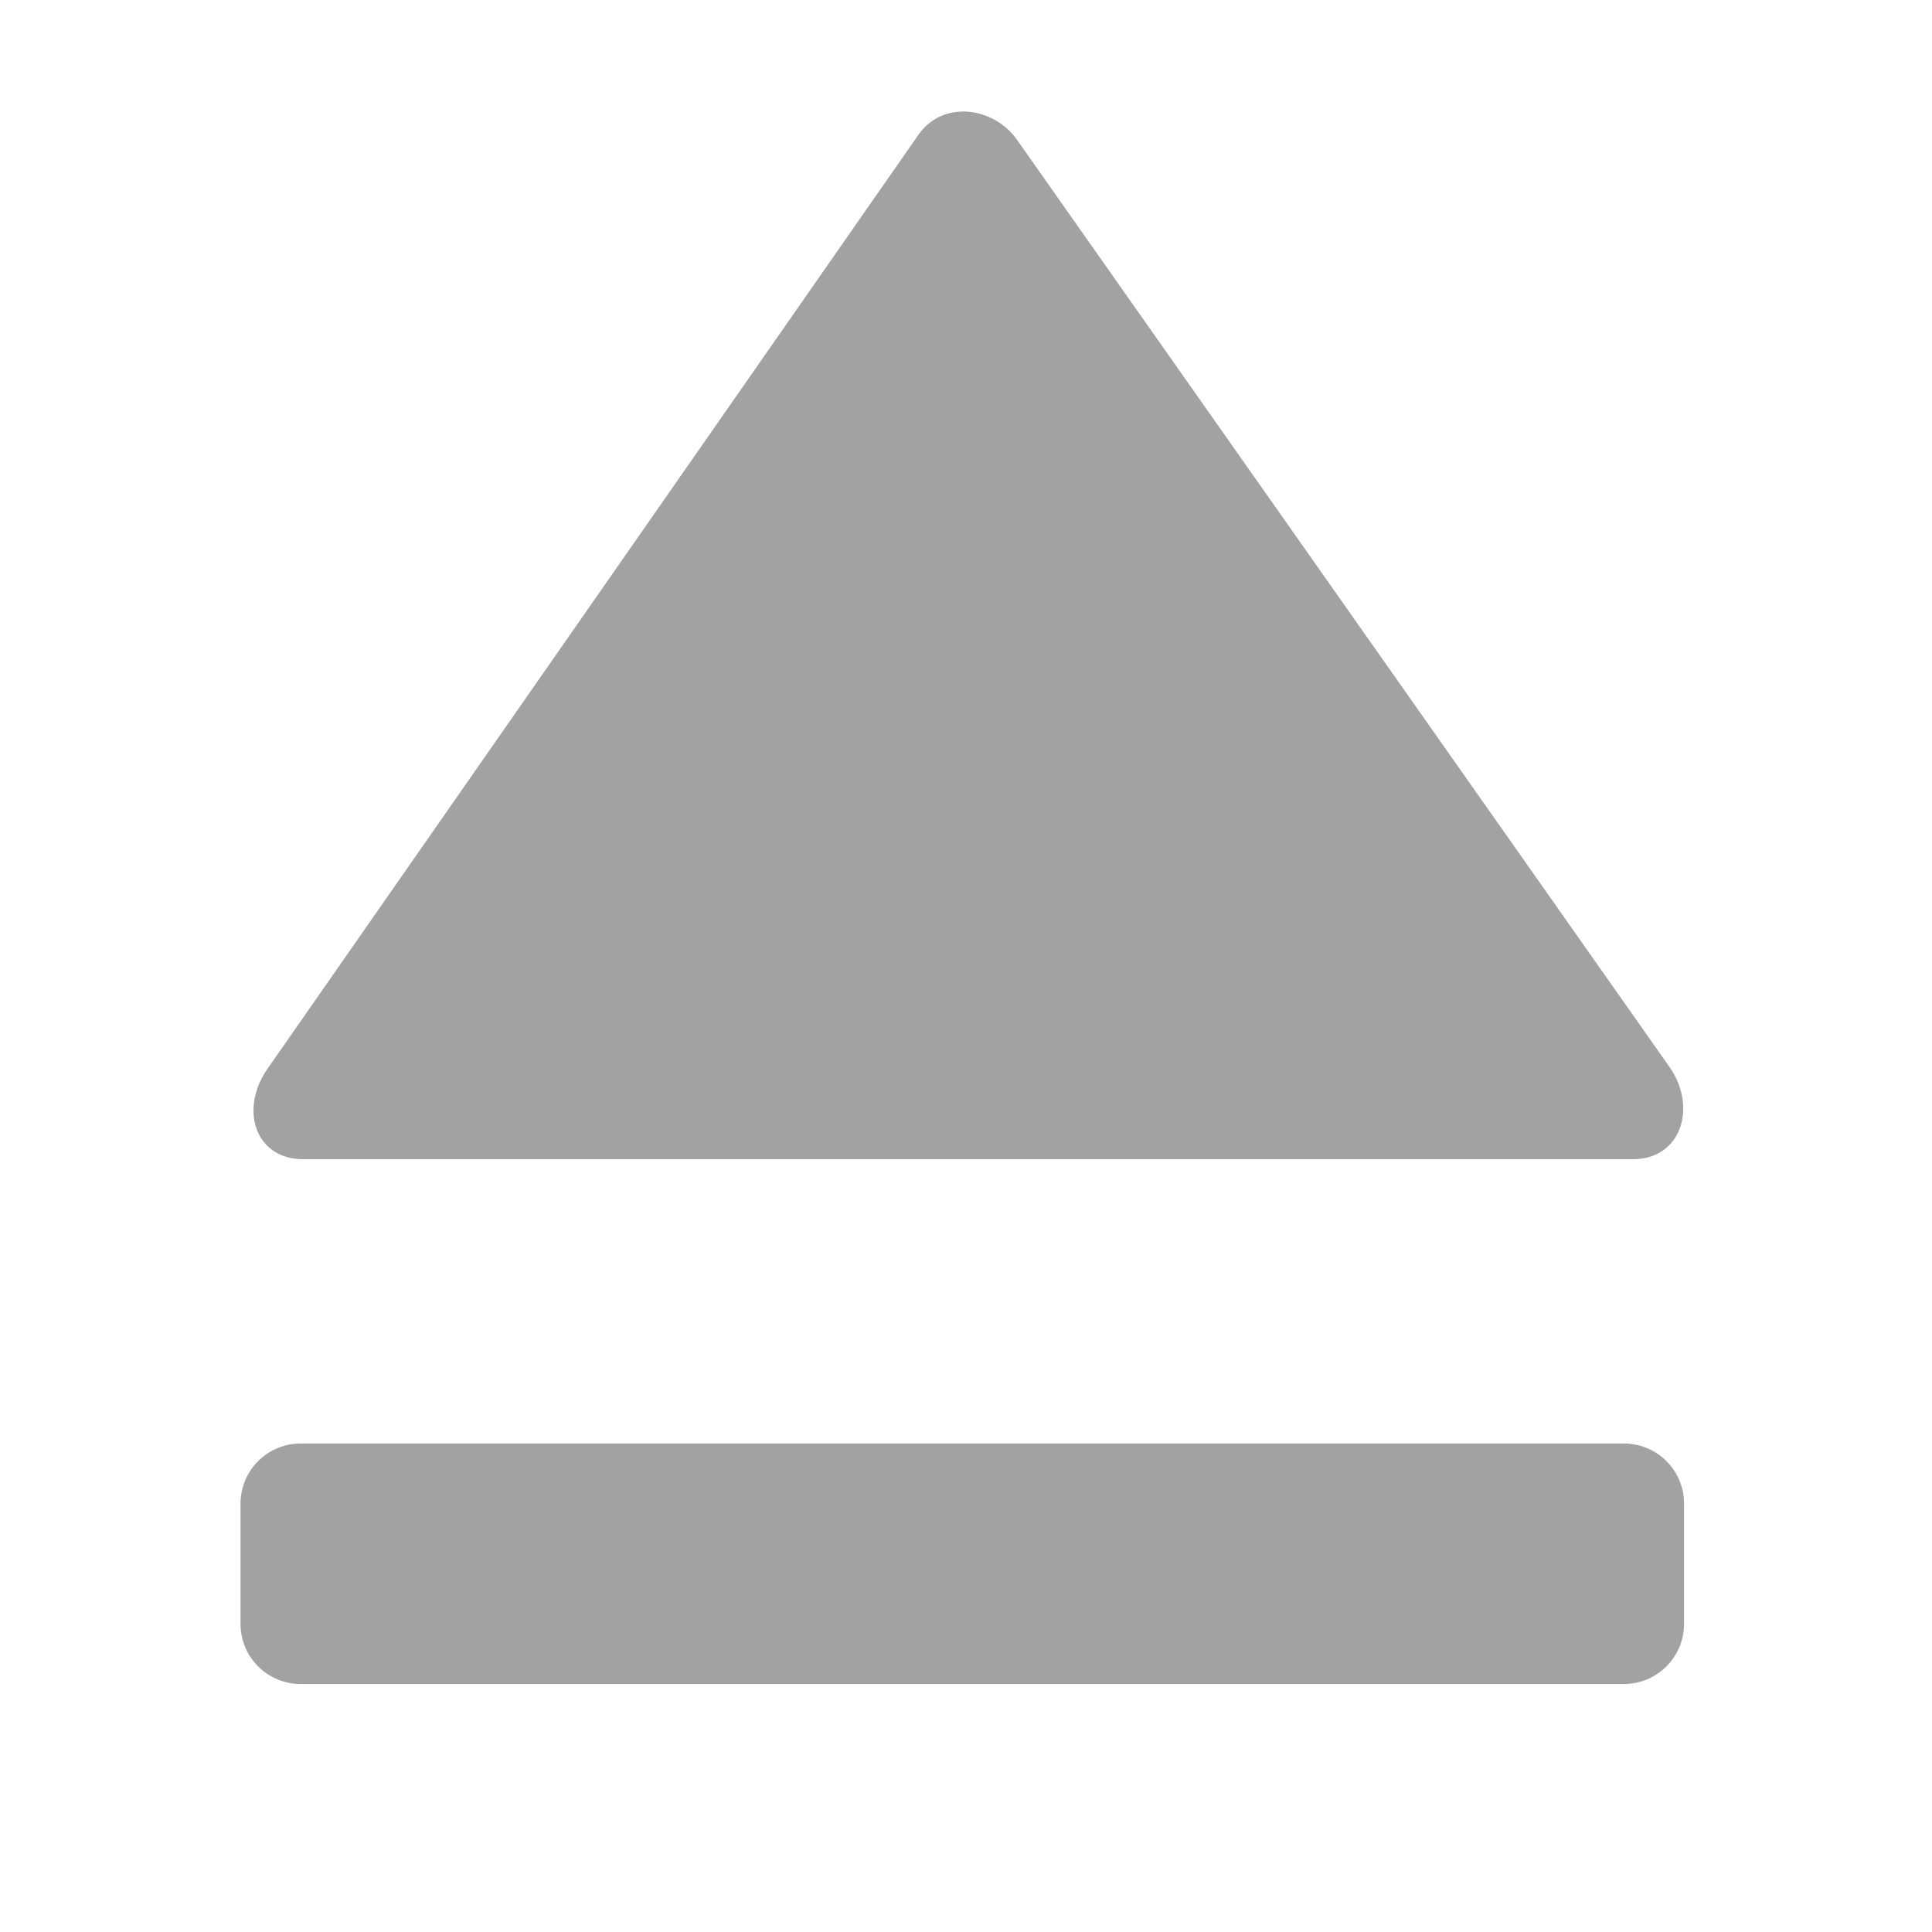
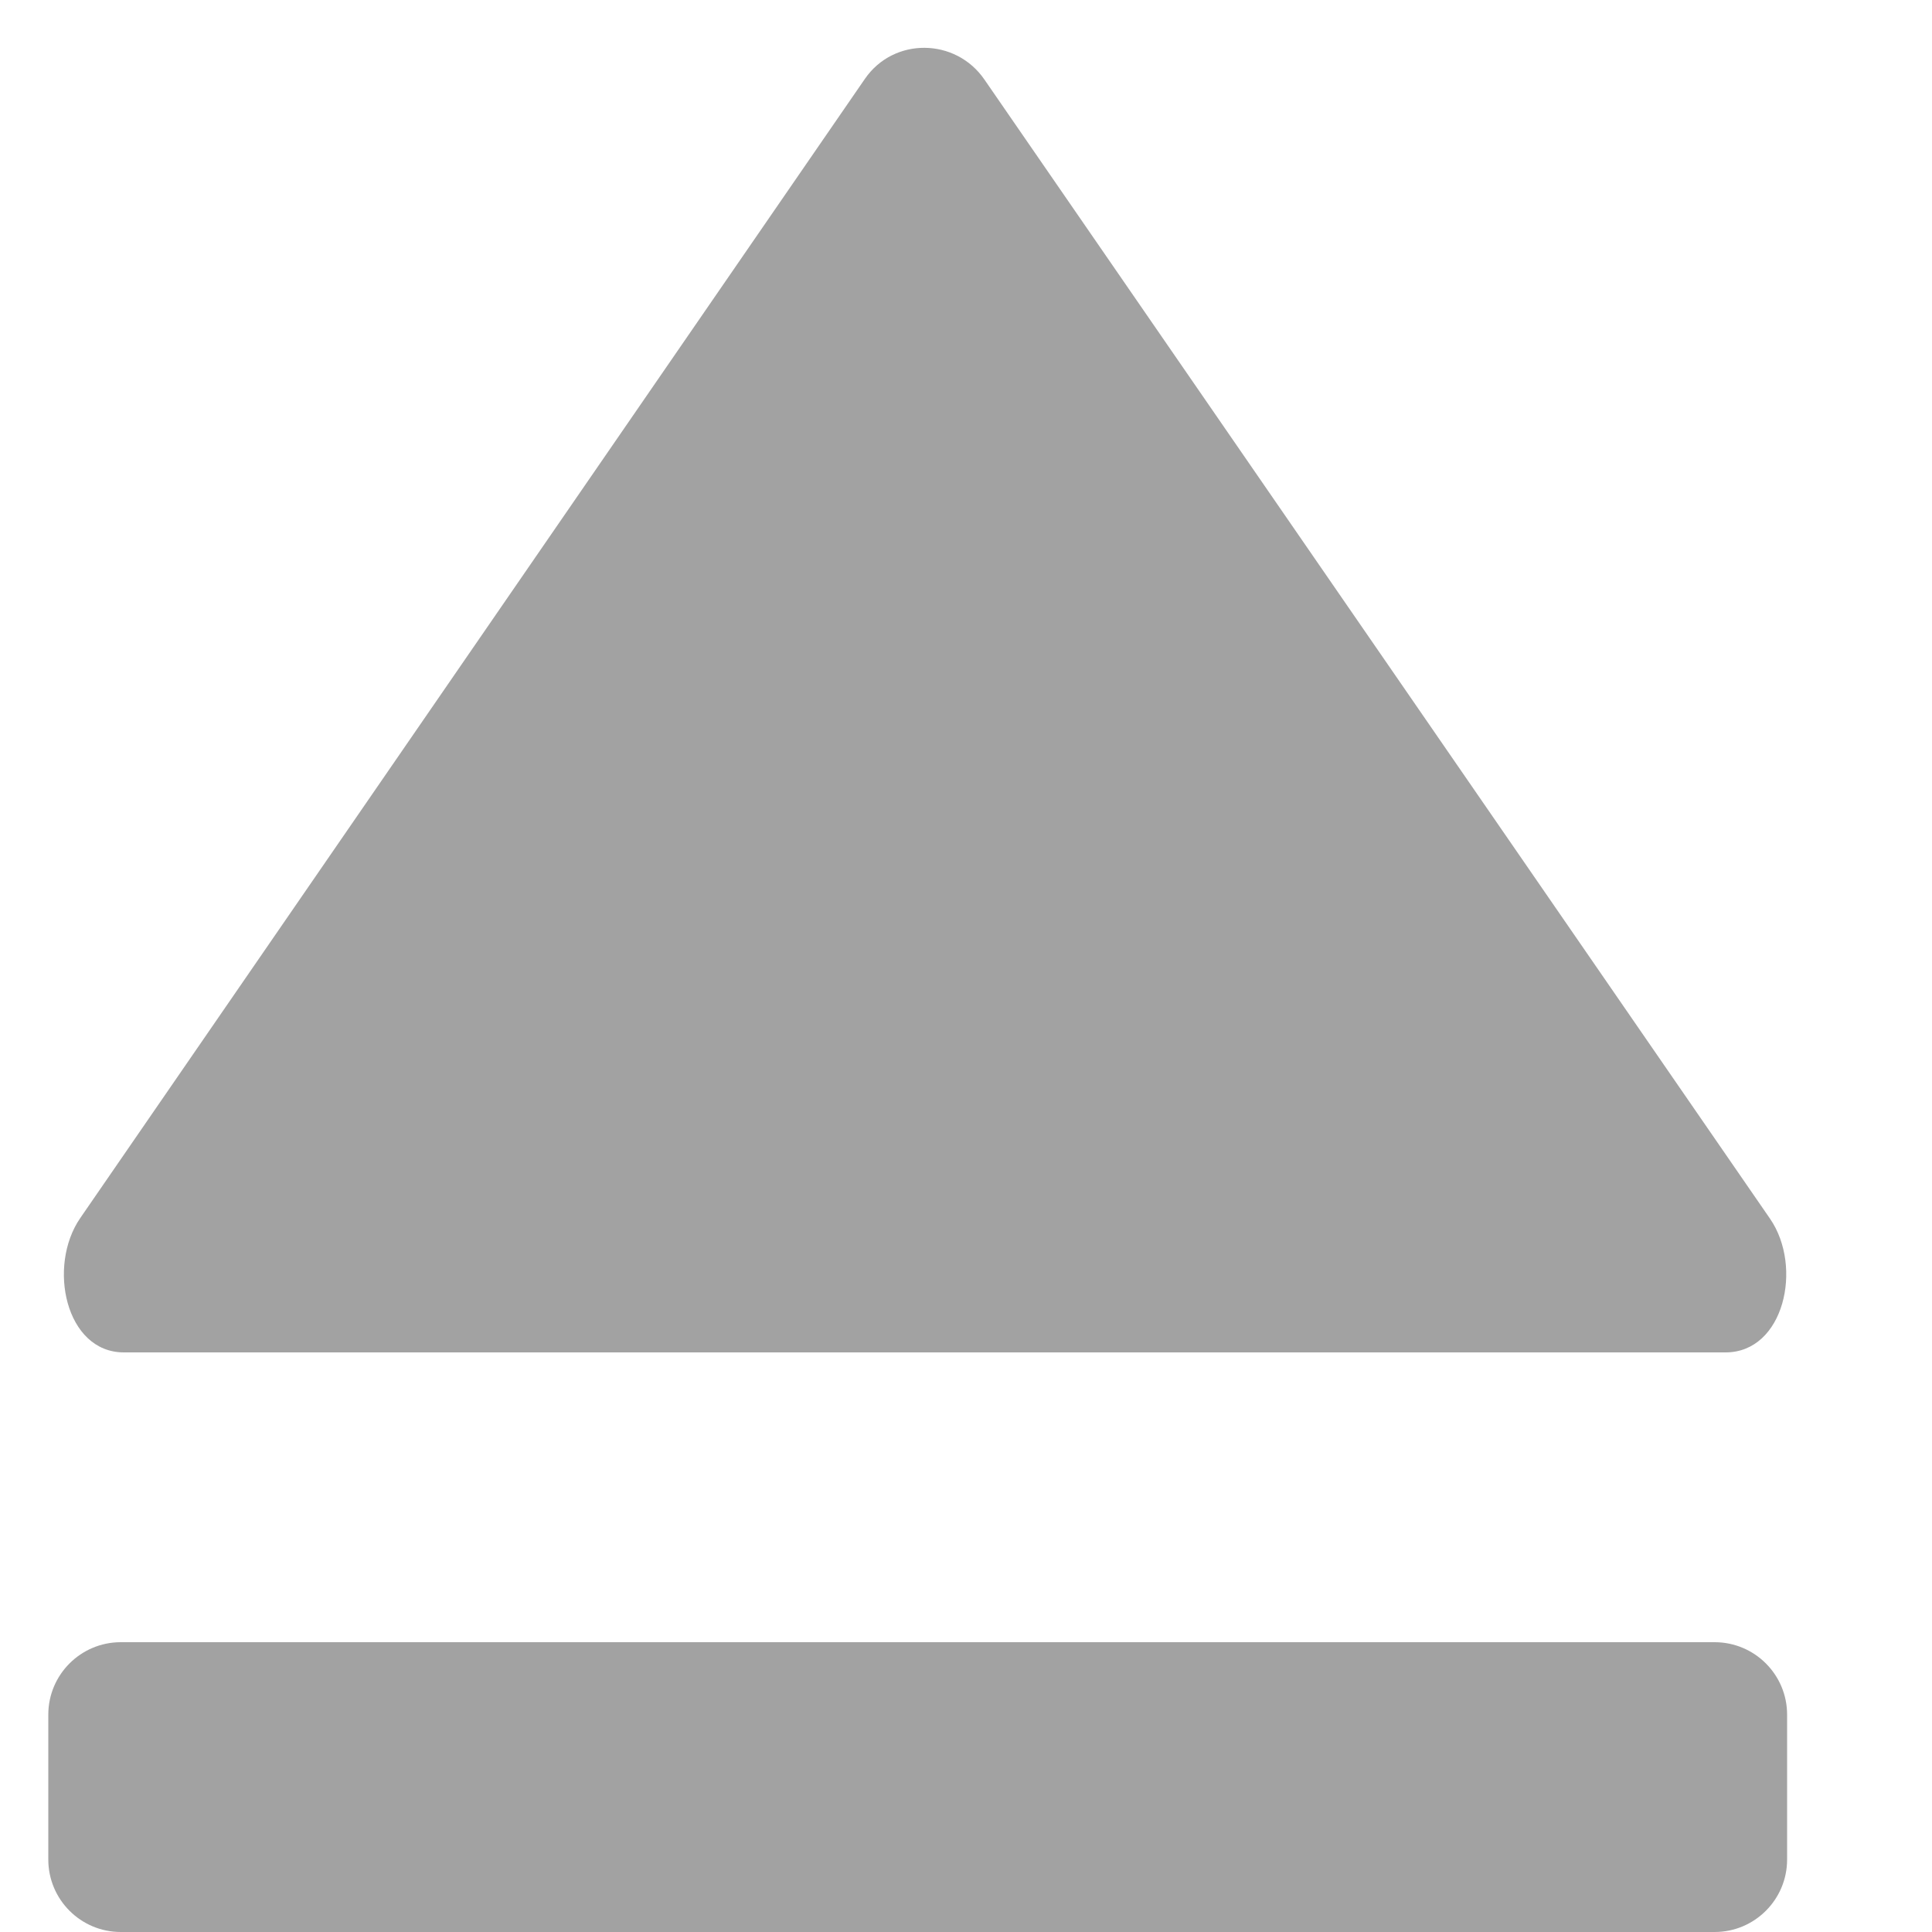
<svg xmlns="http://www.w3.org/2000/svg" version="1.1" id="图层_1" x="0px" y="0px" width="20px" height="20px" viewBox="0 0 20 20" enable-background="new 0 0 20 20" xml:space="preserve">
-   <path fill="#A2A2A2" d="M2.765,11.07l6.742-9.674c0.248-0.36,0.781-0.299,1.028,0.061l6.751,9.593c0.284,0.413,0.12,0.95-0.382,0.95  H3.14C2.638,12,2.48,11.484,2.765,11.07z" />
-   <path fill="#A2A2A2" d="M16.81,17.433H3.113c-0.344,0-0.623-0.278-0.623-0.622v-1.246c0-0.344,0.279-0.622,0.623-0.622H16.81  c0.344,0,0.623,0.278,0.623,0.622v1.246C17.433,17.154,17.154,17.433,16.81,17.433z" />
+   <g>
+     <path fill="#A2A2A2" d="M0.831,12.609L8.953,0.817c0.298-0.434,0.94-0.427,1.238,0.007l8.133,11.793   C18.666,13.115,18.469,14,17.863,14H1.282C0.678,14,0.488,13.106,0.831,12.609z" />
+     <path fill="#A2A2A2" d="M17.75,20H1.25c-0.414,0-0.75-0.336-0.75-0.75v-1.5C0.5,17.336,0.836,17,1.25,17h16.5   c0.414,0,0.75,0.336,0.75,0.75v1.5C18.5,19.664,18.164,20,17.75,20z" />
+   </g>
</svg>
